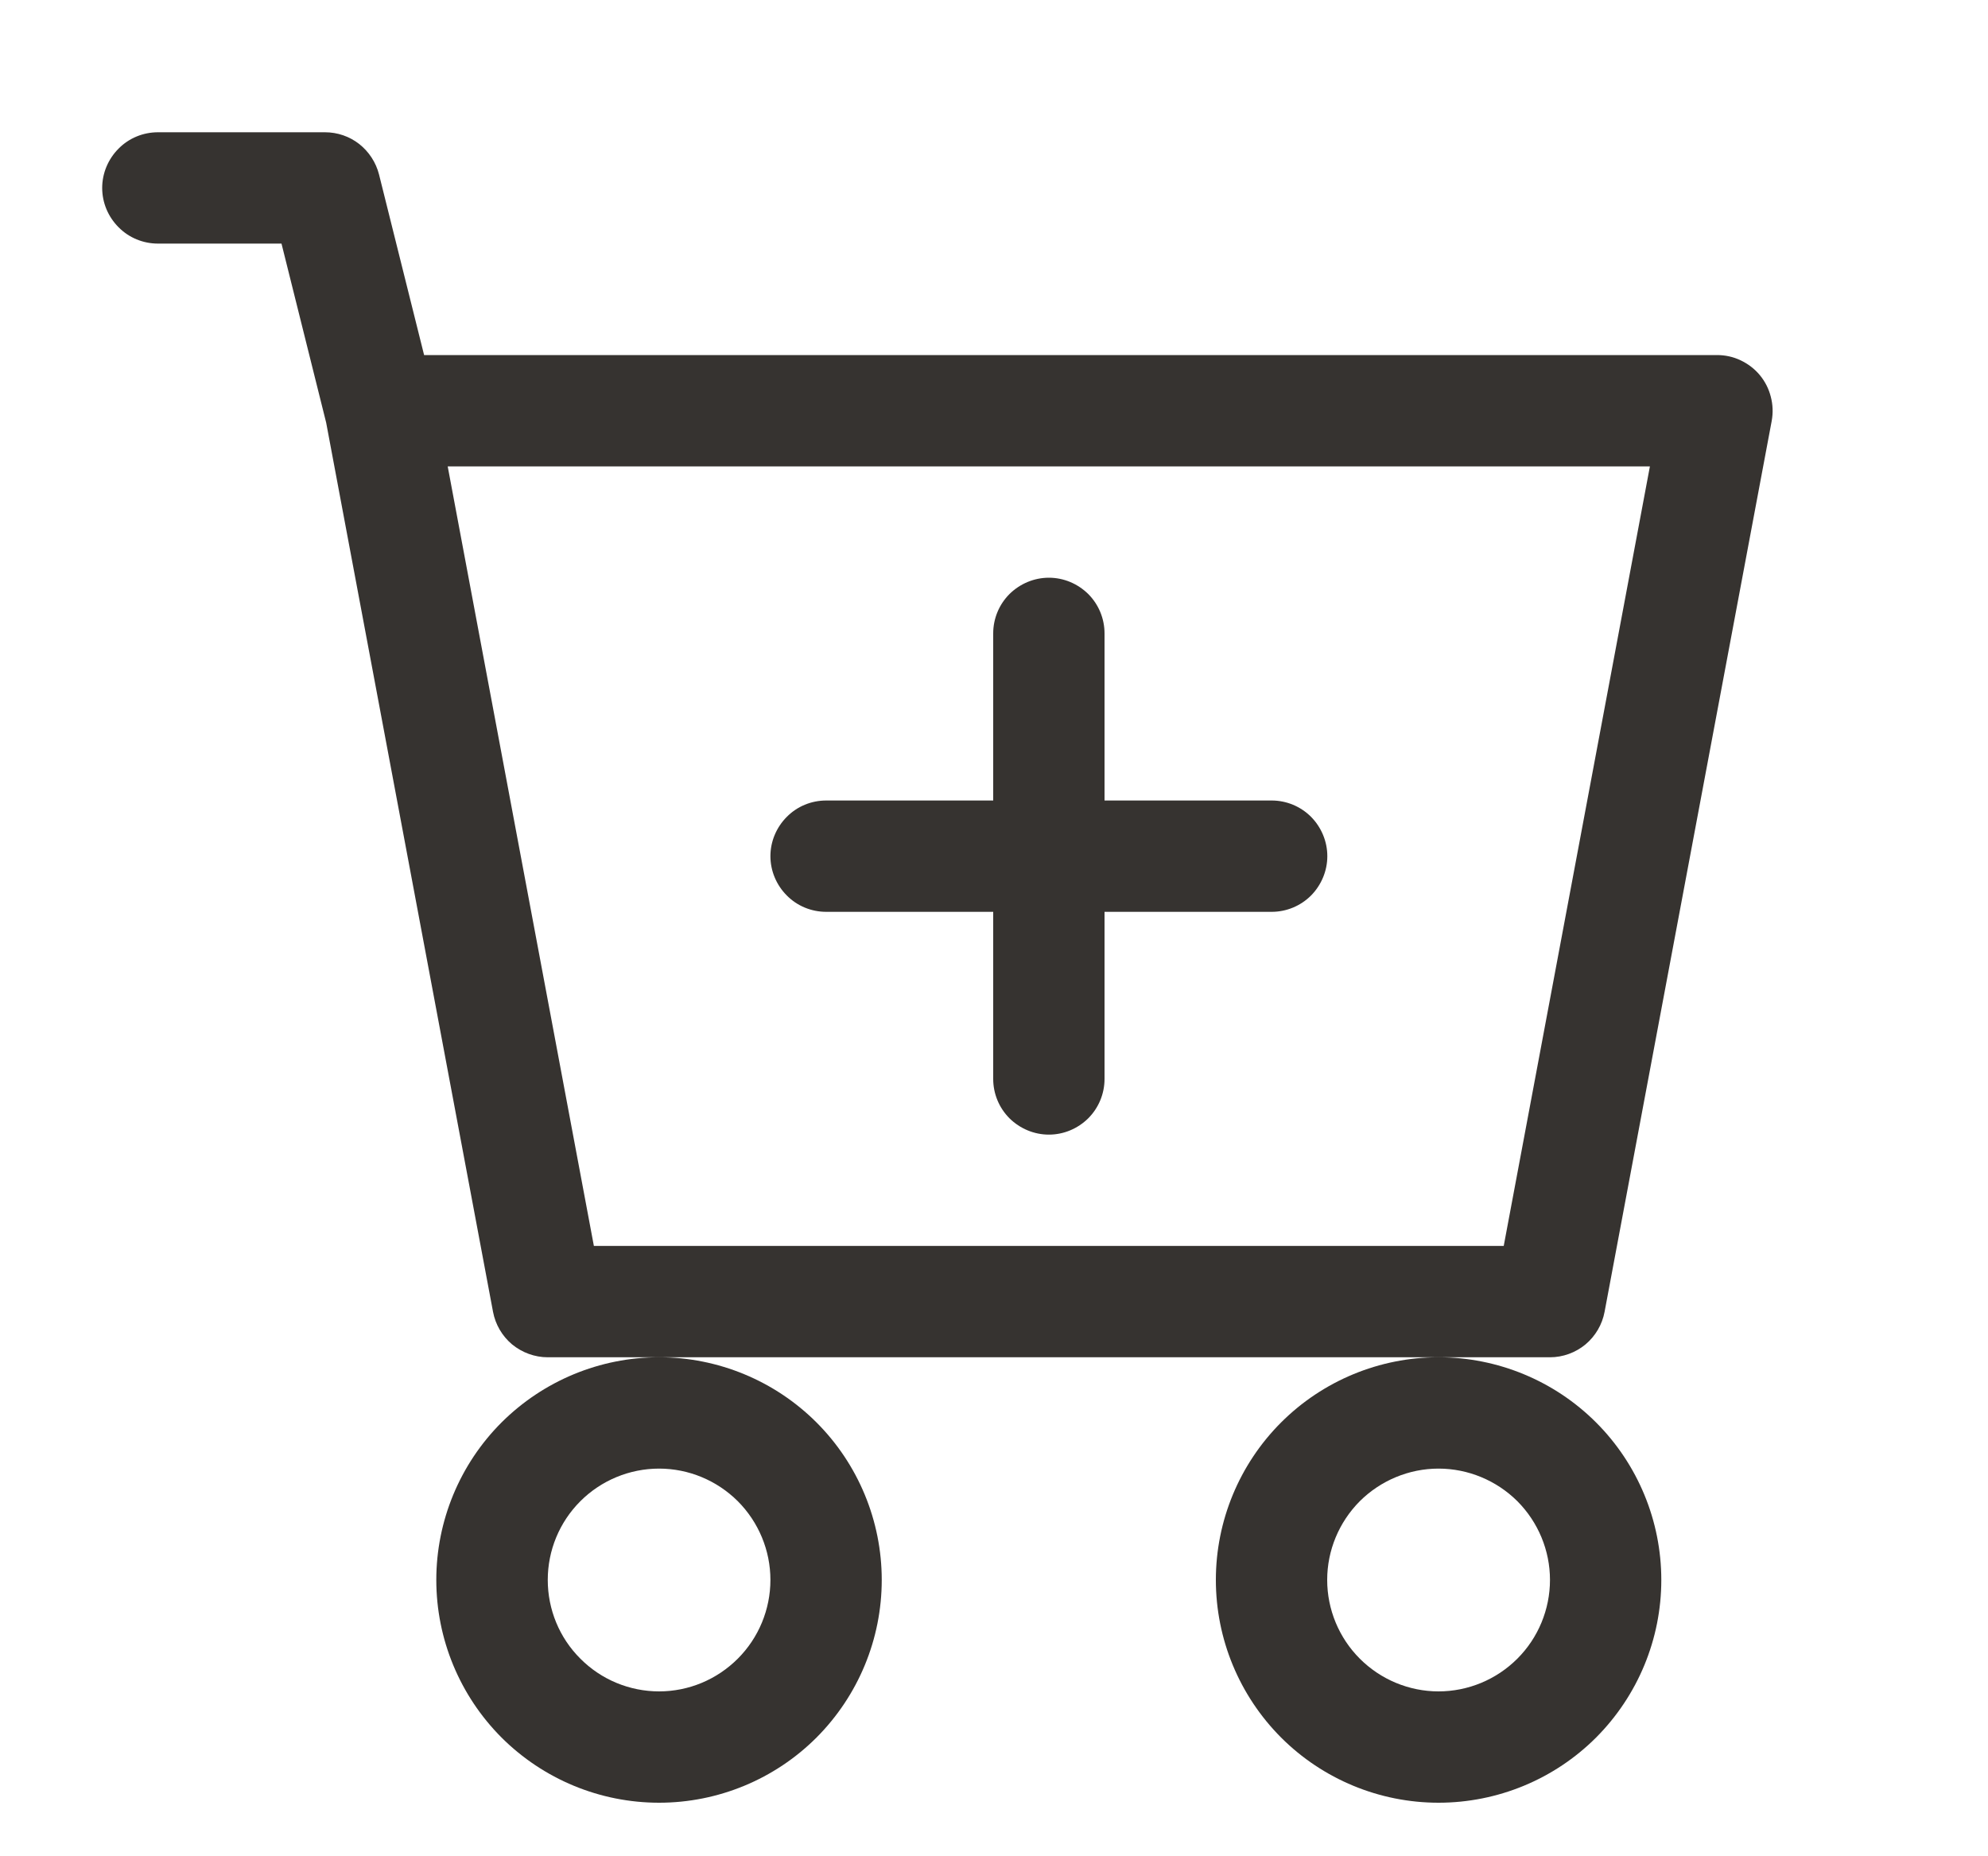
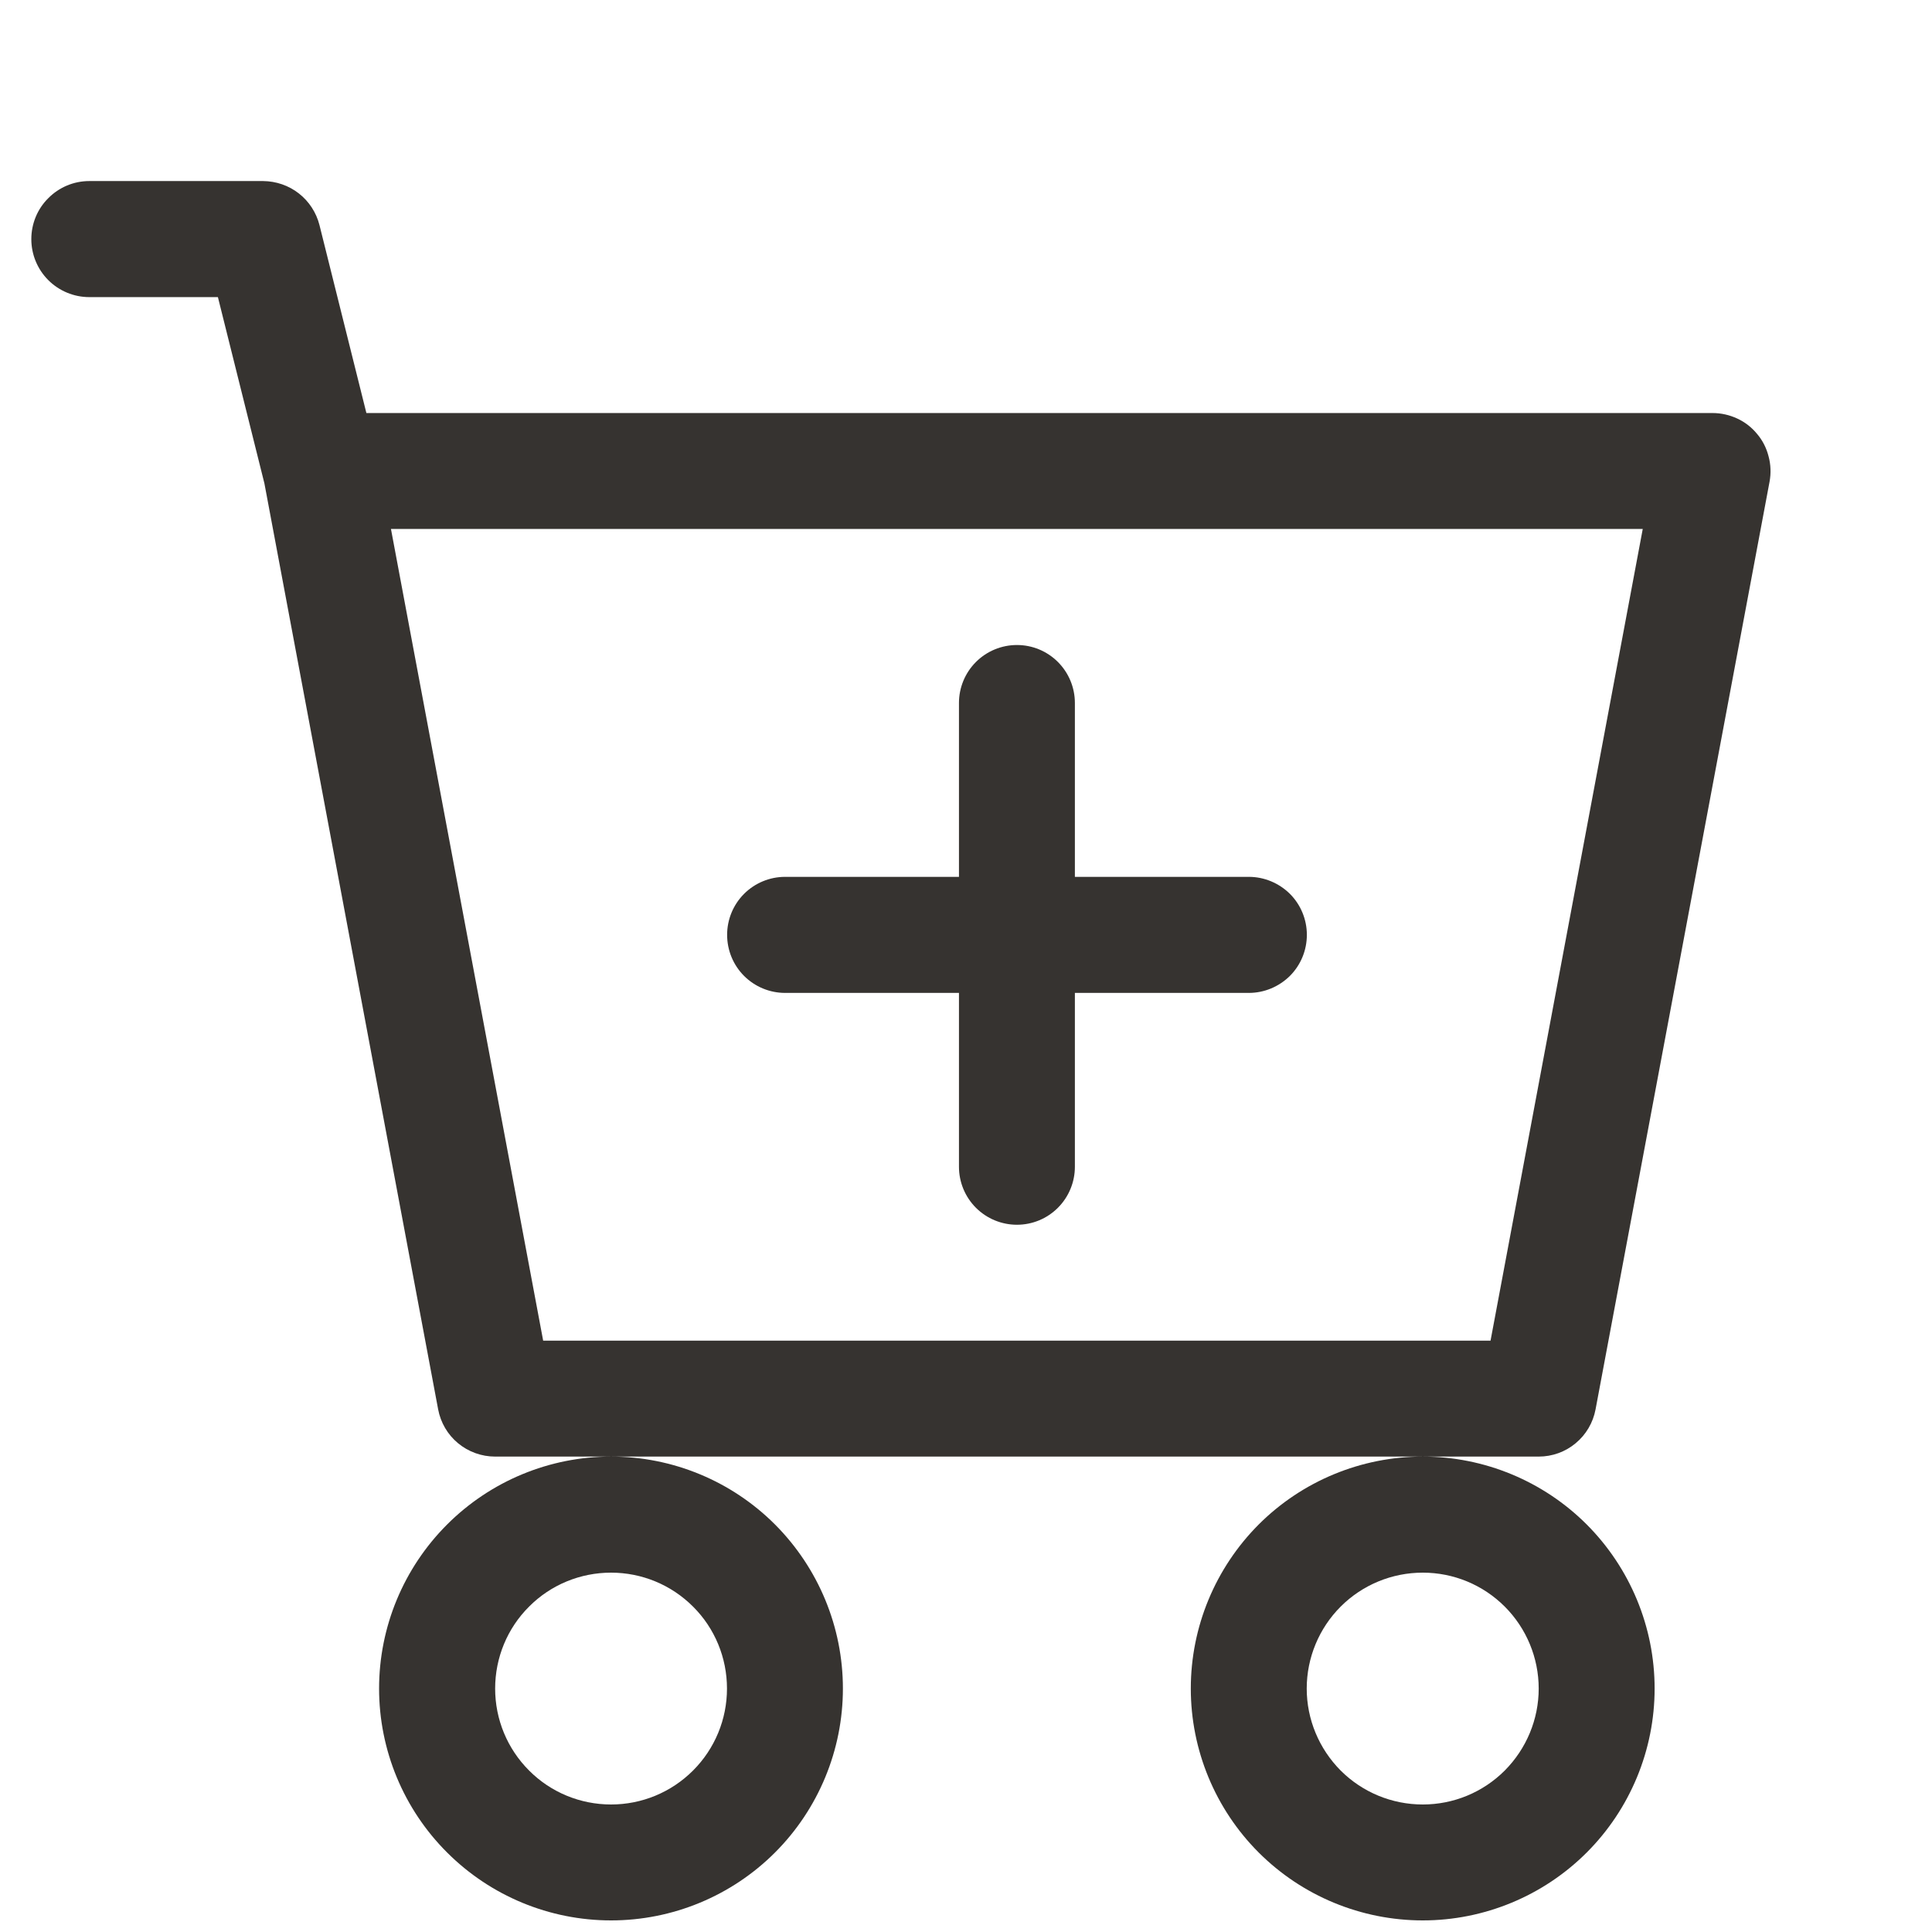
- <svg xmlns="http://www.w3.org/2000/svg" width="15" height="14" viewBox="0 0 15 14" fill="none">
-   <path d="M8.334 4.779C8.334 4.668 8.29 4.561 8.211 4.482C8.132 4.404 8.026 4.359 7.914 4.359C7.803 4.359 7.696 4.404 7.617 4.482C7.538 4.561 7.494 4.668 7.494 4.779V6.04H6.234C6.122 6.04 6.015 6.084 5.937 6.163C5.858 6.242 5.813 6.349 5.813 6.46C5.813 6.571 5.858 6.678 5.937 6.757C6.015 6.836 6.122 6.88 6.234 6.88H7.494V8.141C7.494 8.252 7.538 8.359 7.617 8.438C7.696 8.516 7.803 8.561 7.914 8.561C8.026 8.561 8.132 8.516 8.211 8.438C8.29 8.359 8.334 8.252 8.334 8.141V6.88H9.595C9.706 6.88 9.813 6.836 9.892 6.757C9.97 6.678 10.015 6.571 10.015 6.46C10.015 6.349 9.97 6.242 9.892 6.163C9.813 6.084 9.706 6.04 9.595 6.04H8.334V4.779Z" fill="#363330" />
-   <path d="M1.192 0.998C1.08 0.998 0.973 1.042 0.895 1.121C0.816 1.2 0.771 1.307 0.771 1.418C0.771 1.53 0.816 1.636 0.895 1.715C0.973 1.794 1.08 1.838 1.192 1.838H2.124L2.461 3.189L3.72 9.898C3.738 9.994 3.789 10.081 3.864 10.144C3.94 10.206 4.035 10.241 4.133 10.241H4.973C4.527 10.241 4.1 10.418 3.784 10.733C3.469 11.048 3.292 11.476 3.292 11.921C3.292 12.367 3.469 12.794 3.784 13.11C4.1 13.425 4.527 13.602 4.973 13.602C5.418 13.602 5.846 13.425 6.161 13.11C6.476 12.794 6.653 12.367 6.653 11.921C6.653 11.476 6.476 11.048 6.161 10.733C5.846 10.418 5.418 10.241 4.973 10.241H10.854C10.409 10.241 9.981 10.418 9.666 10.733C9.351 11.048 9.174 11.476 9.174 11.921C9.174 12.367 9.351 12.794 9.666 13.11C9.981 13.425 10.409 13.602 10.854 13.602C11.3 13.602 11.728 13.425 12.043 13.11C12.358 12.794 12.535 12.367 12.535 11.921C12.535 11.476 12.358 11.048 12.043 10.733C11.728 10.418 11.3 10.241 10.854 10.241H11.695C11.793 10.241 11.888 10.206 11.963 10.144C12.038 10.081 12.089 9.994 12.107 9.898L13.368 3.176C13.379 3.115 13.377 3.053 13.361 2.993C13.346 2.934 13.318 2.878 13.278 2.83C13.239 2.783 13.189 2.745 13.134 2.719C13.078 2.692 13.017 2.679 12.955 2.679H3.2L2.86 1.317C2.837 1.226 2.784 1.145 2.711 1.087C2.637 1.029 2.546 0.998 2.452 0.998H1.192ZM4.481 9.401L3.378 3.519H12.449L11.346 9.401H4.481ZM5.813 11.921C5.813 12.144 5.724 12.358 5.567 12.515C5.409 12.673 5.196 12.762 4.973 12.762C4.75 12.762 4.536 12.673 4.379 12.515C4.221 12.358 4.133 12.144 4.133 11.921C4.133 11.698 4.221 11.485 4.379 11.327C4.536 11.17 4.75 11.081 4.973 11.081C5.196 11.081 5.409 11.17 5.567 11.327C5.724 11.485 5.813 11.698 5.813 11.921ZM11.695 11.921C11.695 12.144 11.606 12.358 11.449 12.515C11.291 12.673 11.077 12.762 10.854 12.762C10.632 12.762 10.418 12.673 10.26 12.515C10.103 12.358 10.014 12.144 10.014 11.921C10.014 11.698 10.103 11.485 10.26 11.327C10.418 11.17 10.632 11.081 10.854 11.081C11.077 11.081 11.291 11.17 11.449 11.327C11.606 11.485 11.695 11.698 11.695 11.921Z" fill="#363330" />
+ <svg xmlns="http://www.w3.org/2000/svg" width="14" height="14" viewBox="0 0 14 14" fill="none">
+   <path d="M7.789 5.094C7.789 4.983 7.745 4.876 7.666 4.797C7.587 4.718 7.481 4.674 7.369 4.674C7.258 4.674 7.151 4.718 7.072 4.797C6.993 4.876 6.949 4.983 6.949 5.094V6.354H5.689C5.577 6.354 5.47 6.399 5.392 6.477C5.313 6.556 5.269 6.663 5.269 6.774C5.269 6.886 5.313 6.993 5.392 7.072C5.47 7.15 5.577 7.195 5.689 7.195H6.949V8.455C6.949 8.566 6.993 8.673 7.072 8.752C7.151 8.831 7.258 8.875 7.369 8.875C7.481 8.875 7.587 8.831 7.666 8.752C7.745 8.673 7.789 8.566 7.789 8.455V7.195H9.05C9.161 7.195 9.268 7.15 9.347 7.072C9.426 6.993 9.47 6.886 9.47 6.774C9.47 6.663 9.426 6.556 9.347 6.477C9.268 6.399 9.161 6.354 9.05 6.354H7.789V5.094Z" fill="#363330" />
+   <path d="M0.647 1.312C0.535 1.312 0.428 1.357 0.35 1.436C0.271 1.514 0.227 1.621 0.227 1.733C0.227 1.844 0.271 1.951 0.35 2.03C0.428 2.108 0.535 2.153 0.647 2.153H1.579L1.916 3.503L3.175 10.213C3.193 10.309 3.244 10.396 3.319 10.458C3.395 10.521 3.49 10.555 3.588 10.555H4.428C3.982 10.555 3.555 10.732 3.24 11.047C2.924 11.363 2.747 11.79 2.747 12.236C2.747 12.681 2.924 13.109 3.24 13.424C3.555 13.739 3.982 13.916 4.428 13.916C4.874 13.916 5.301 13.739 5.616 13.424C5.931 13.109 6.108 12.681 6.108 12.236C6.108 11.79 5.931 11.363 5.616 11.047C5.301 10.732 4.874 10.555 4.428 10.555H10.31C9.864 10.555 9.436 10.732 9.121 11.047C8.806 11.363 8.629 11.79 8.629 12.236C8.629 12.681 8.806 13.109 9.121 13.424C9.436 13.739 9.864 13.916 10.31 13.916C10.755 13.916 11.183 13.739 11.498 13.424C11.813 13.109 11.99 12.681 11.99 12.236C11.99 11.79 11.813 11.363 11.498 11.047C11.183 10.732 10.755 10.555 10.31 10.555H11.15C11.248 10.555 11.343 10.521 11.418 10.458C11.493 10.396 11.544 10.309 11.562 10.213L12.823 3.49C12.834 3.43 12.832 3.367 12.816 3.308C12.801 3.248 12.773 3.192 12.733 3.145C12.694 3.097 12.645 3.059 12.589 3.033C12.533 3.007 12.472 2.993 12.41 2.993H2.655L2.315 1.631C2.292 1.54 2.239 1.459 2.166 1.402C2.092 1.344 2.001 1.313 1.907 1.312H0.647ZM3.936 9.715L2.833 3.833H11.904L10.801 9.715H3.936ZM5.268 12.236C5.268 12.459 5.18 12.672 5.022 12.83C4.864 12.988 4.651 13.076 4.428 13.076C4.205 13.076 3.991 12.988 3.834 12.83C3.676 12.672 3.588 12.459 3.588 12.236C3.588 12.013 3.676 11.799 3.834 11.642C3.991 11.484 4.205 11.396 4.428 11.396C4.651 11.396 4.864 11.484 5.022 11.642C5.18 11.799 5.268 12.013 5.268 12.236ZM11.15 12.236C11.15 12.459 11.061 12.672 10.904 12.83C10.746 12.988 10.533 13.076 10.31 13.076C10.087 13.076 9.873 12.988 9.715 12.83C9.558 12.672 9.469 12.459 9.469 12.236C9.469 12.013 9.558 11.799 9.715 11.642C9.873 11.484 10.087 11.396 10.31 11.396C10.533 11.396 10.746 11.484 10.904 11.642C11.061 11.799 11.15 12.013 11.15 12.236Z" fill="#363330" />
</svg>
